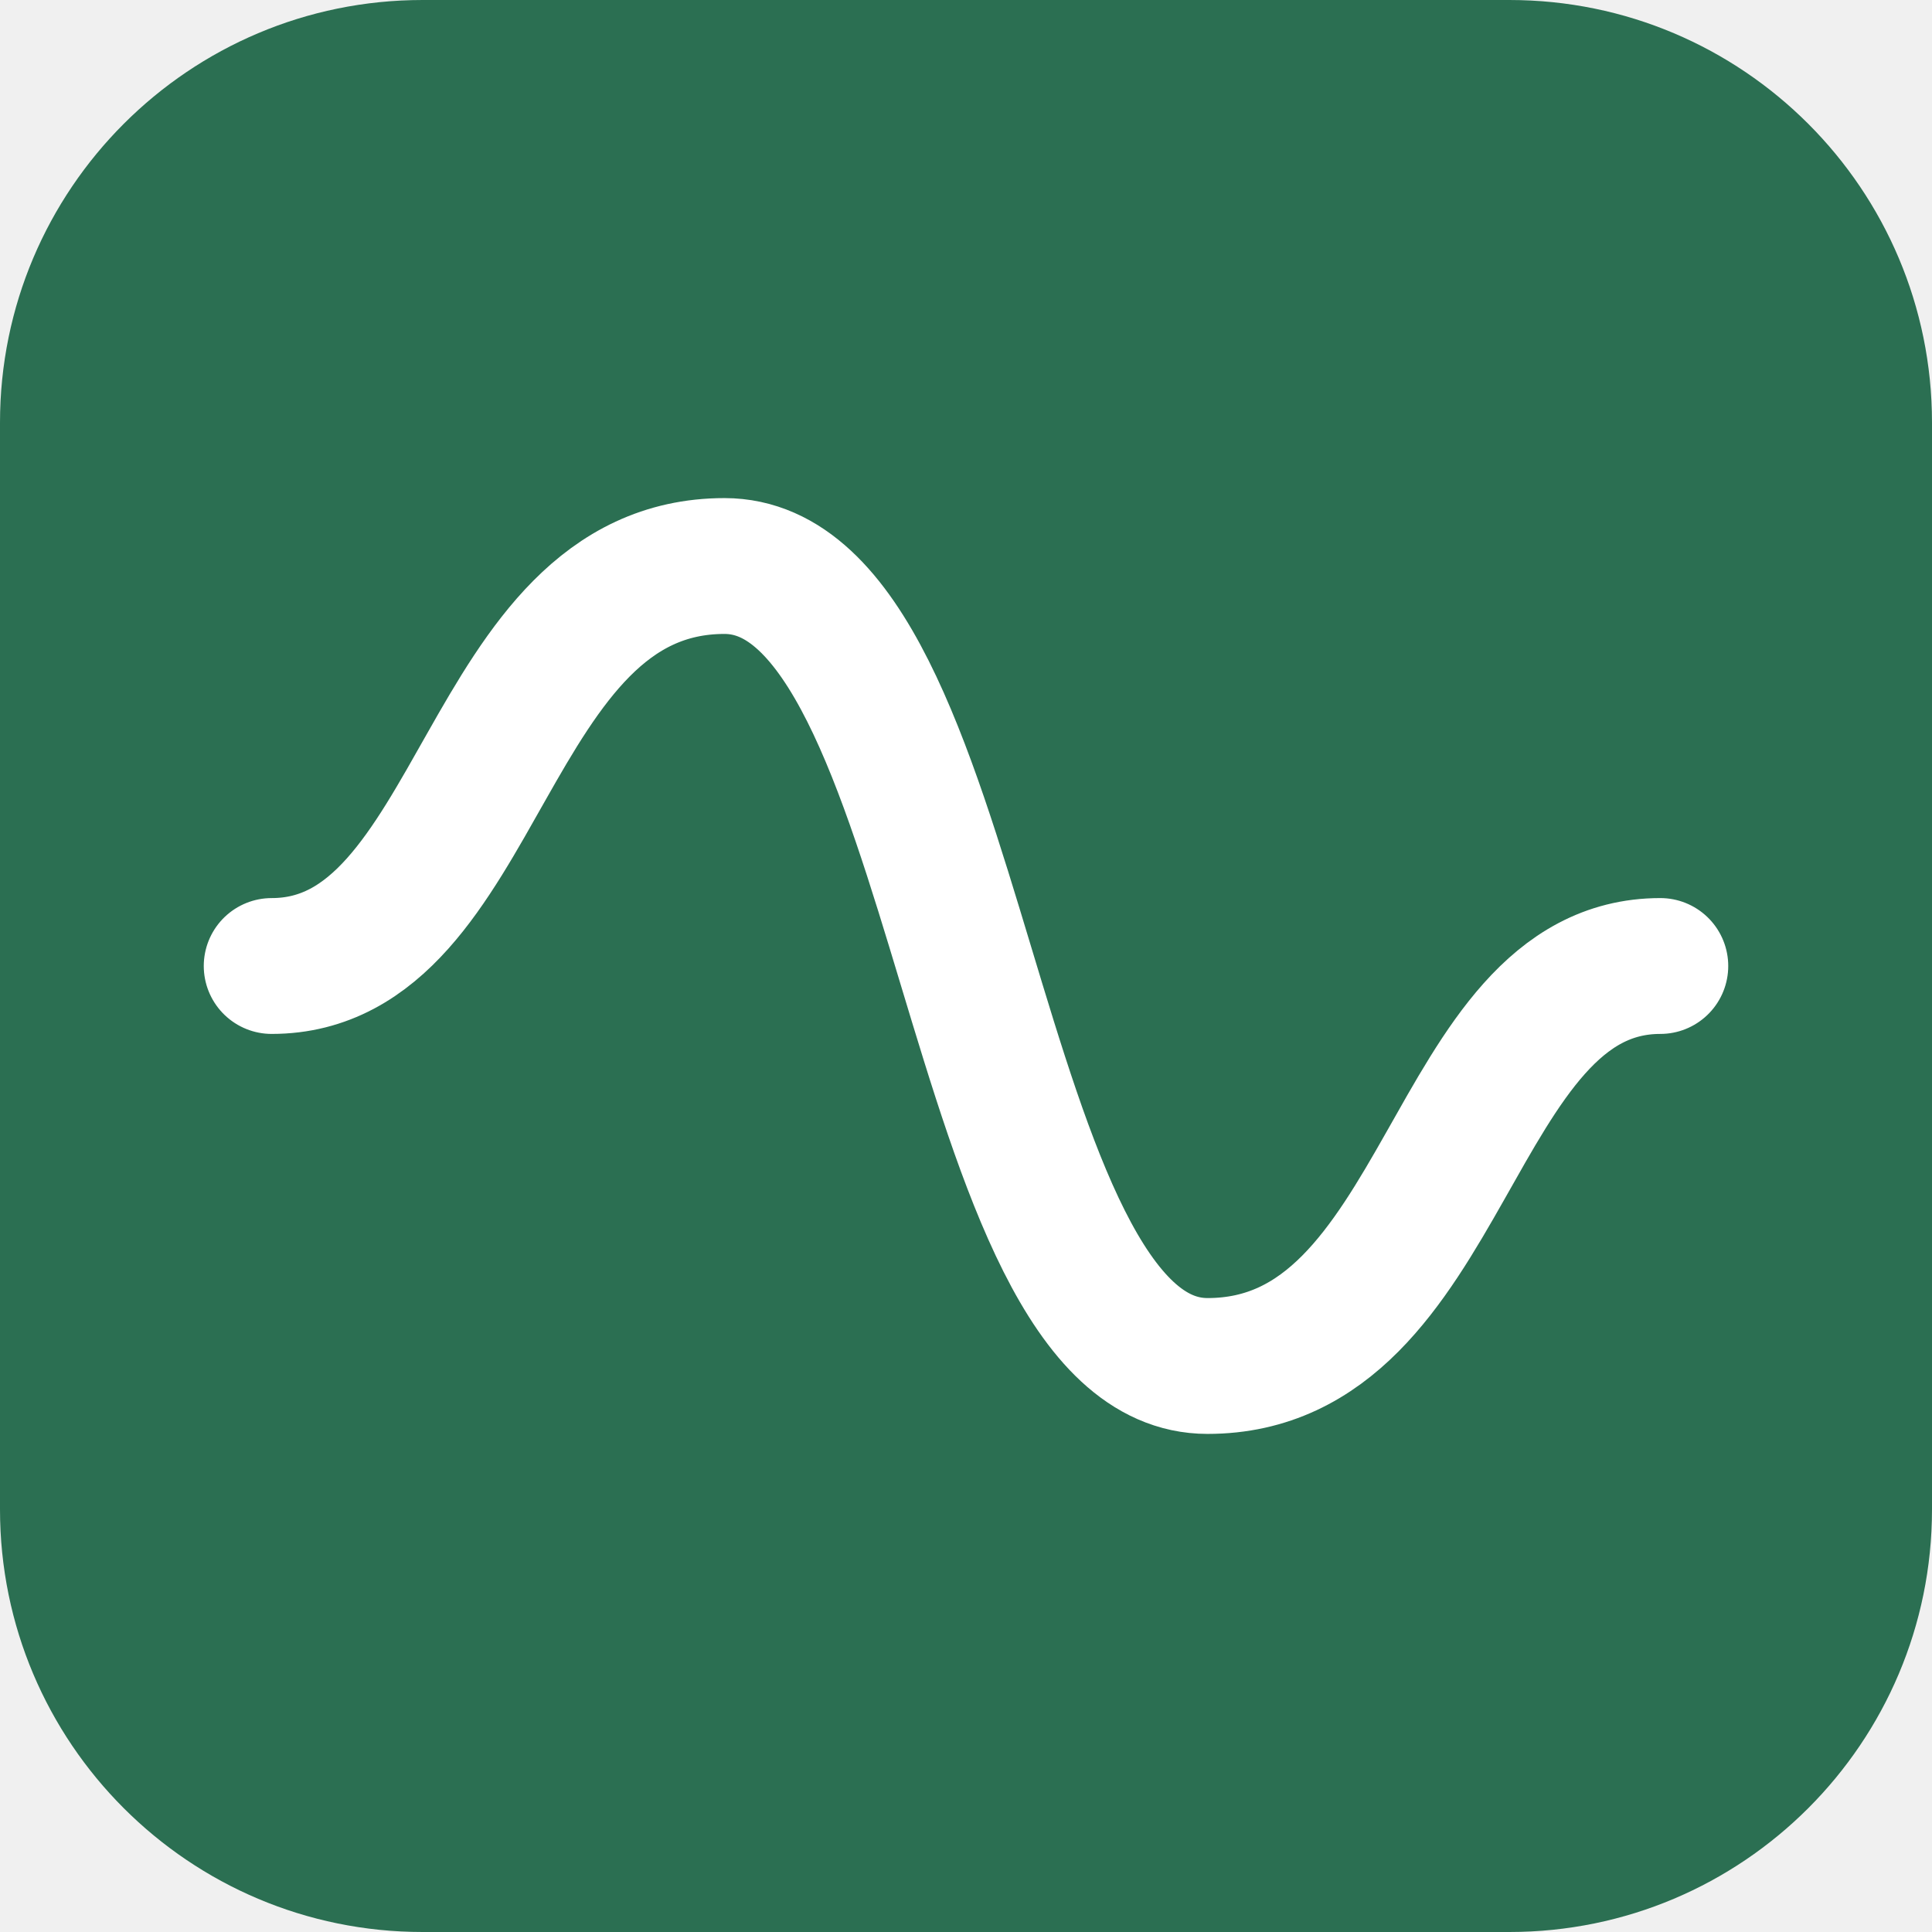
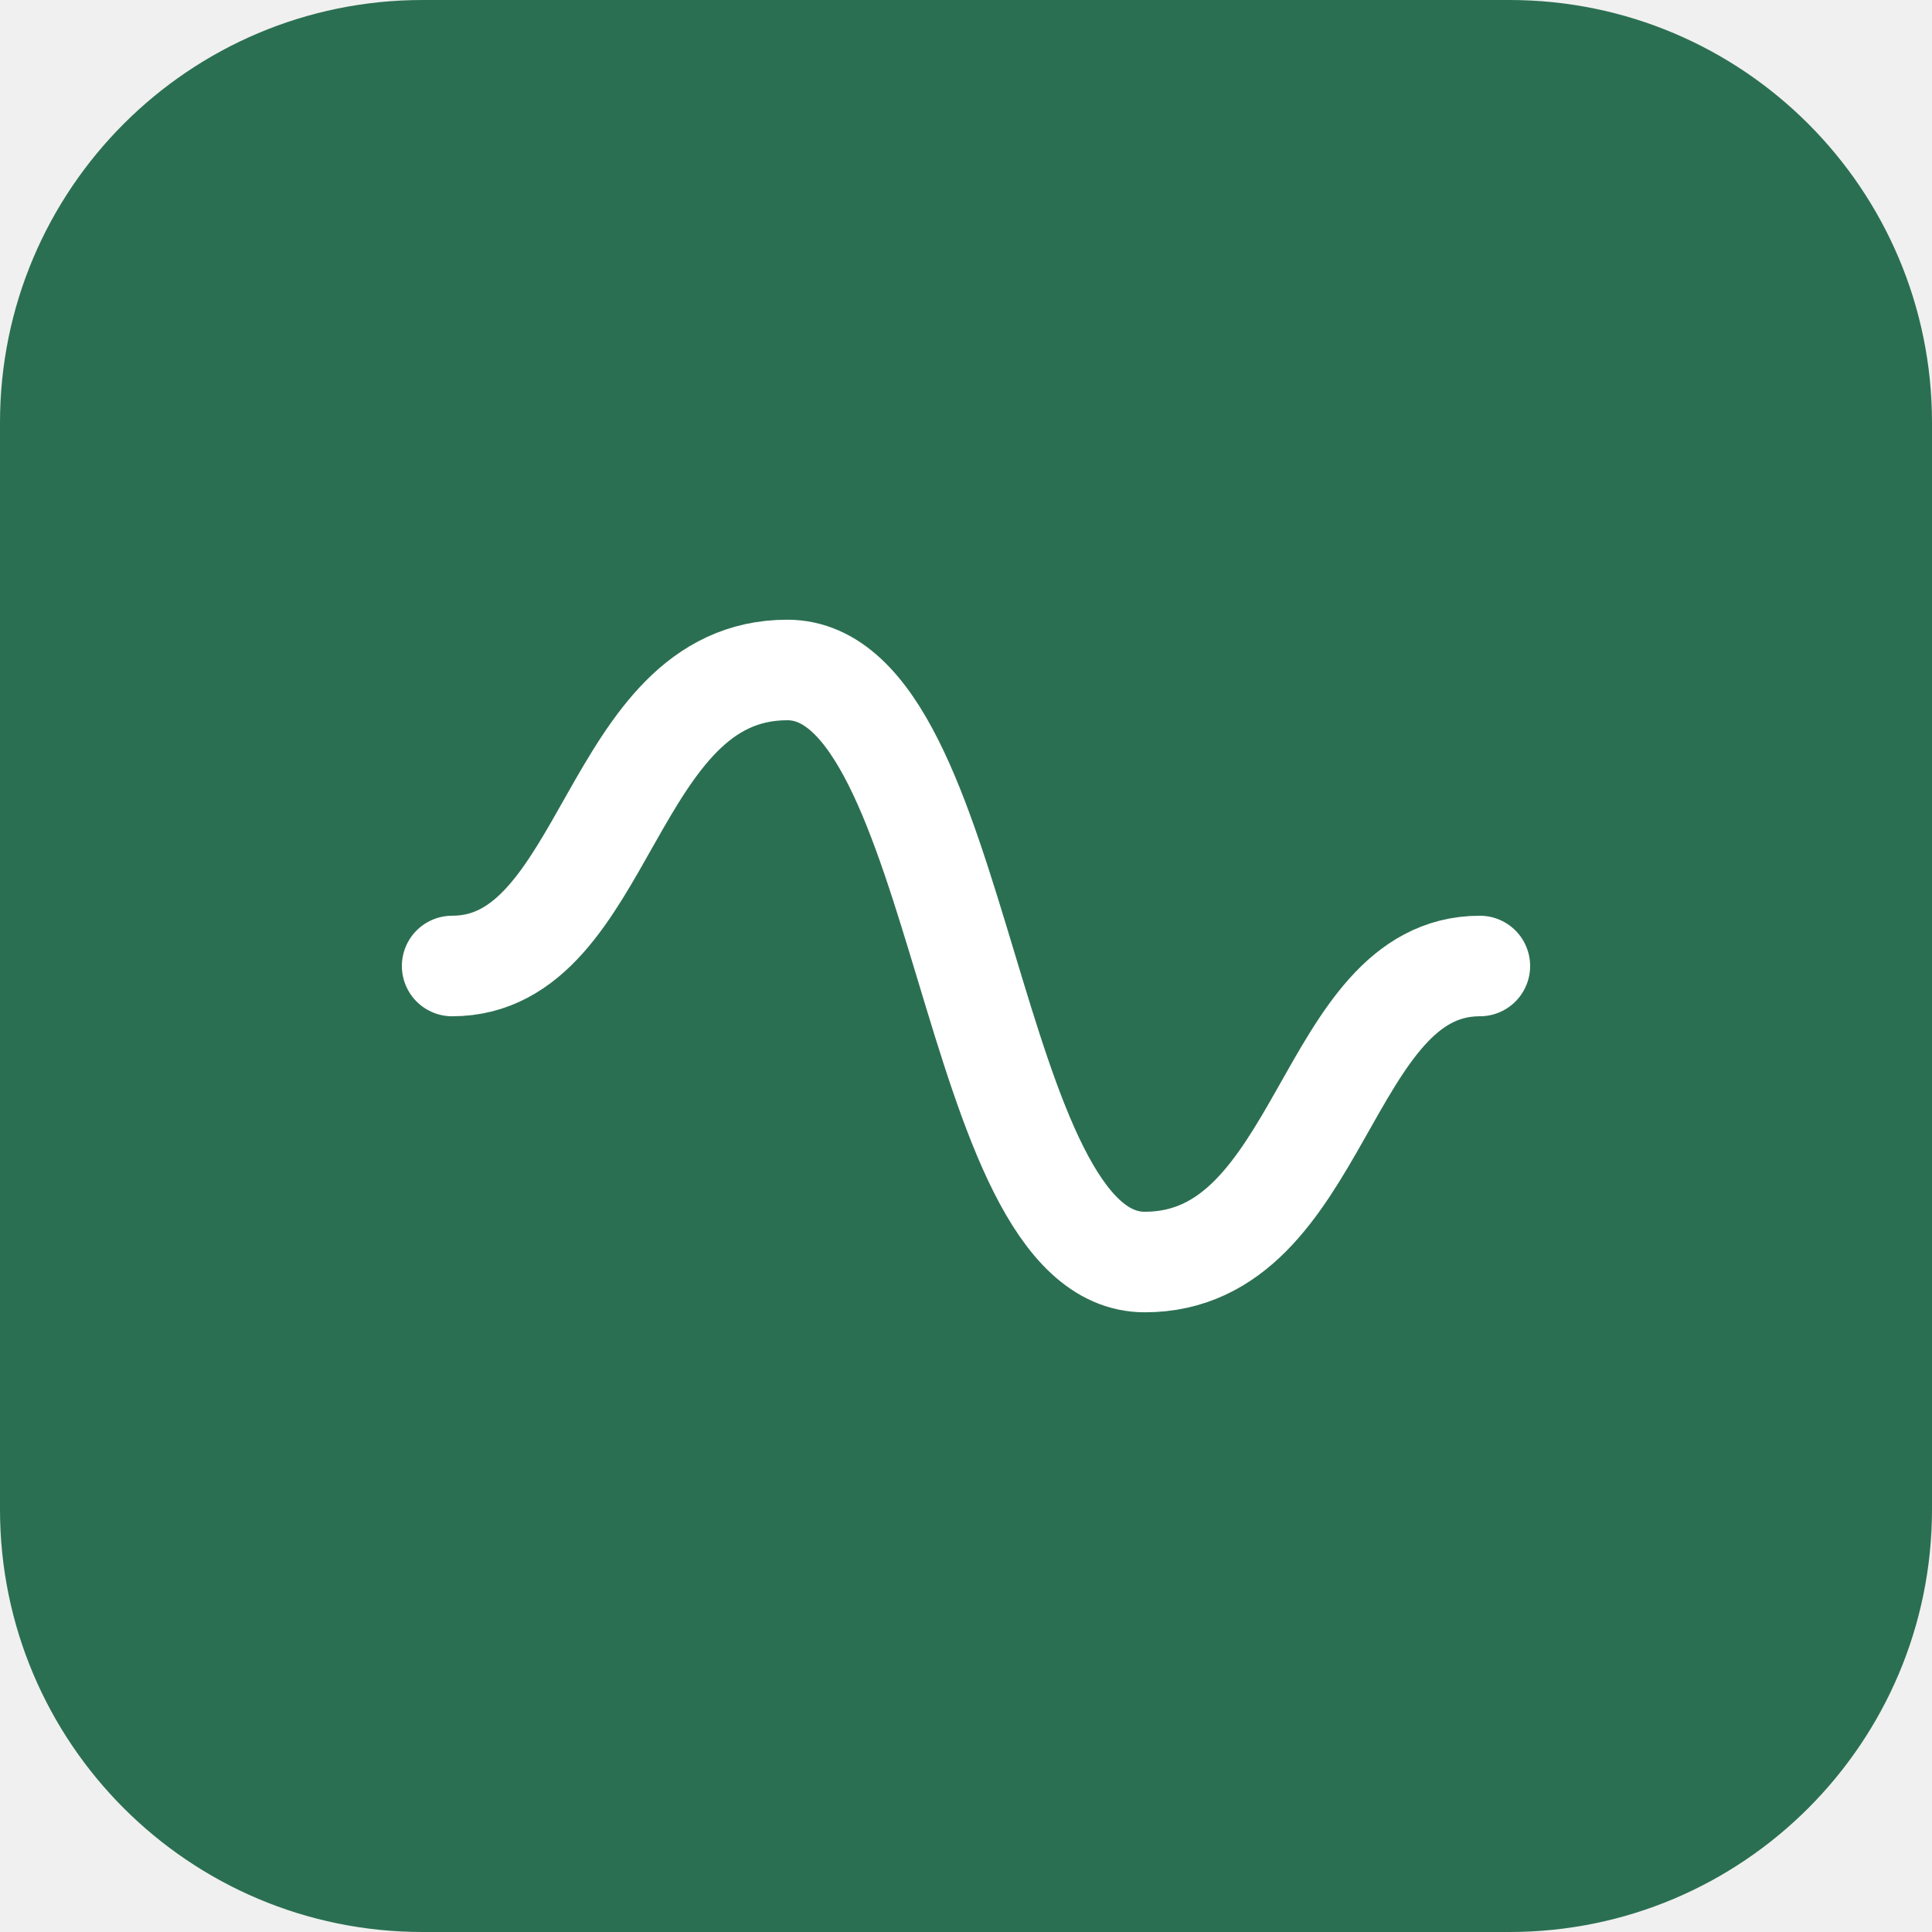
<svg xmlns="http://www.w3.org/2000/svg" width="512" height="512" viewBox="0 0 512 512">
  <rect width="512" height="512" rx="112" fill="#2B6F52" />
-   <g transform="translate(0.000 0.000) scale(1)" fill="none" stroke="#FFFFFF" stroke-width="36" stroke-linecap="round" stroke-linejoin="round">
+   <g transform="translate(66.535 66.535) scale(0.7401)" fill="none" stroke="#FFFFFF" stroke-width="36" stroke-linecap="round" stroke-linejoin="round">
    <path d="M72 256C128 256 128 150 192 150S256 362 320 362S384 256 440 256" />
  </g>
</svg>
